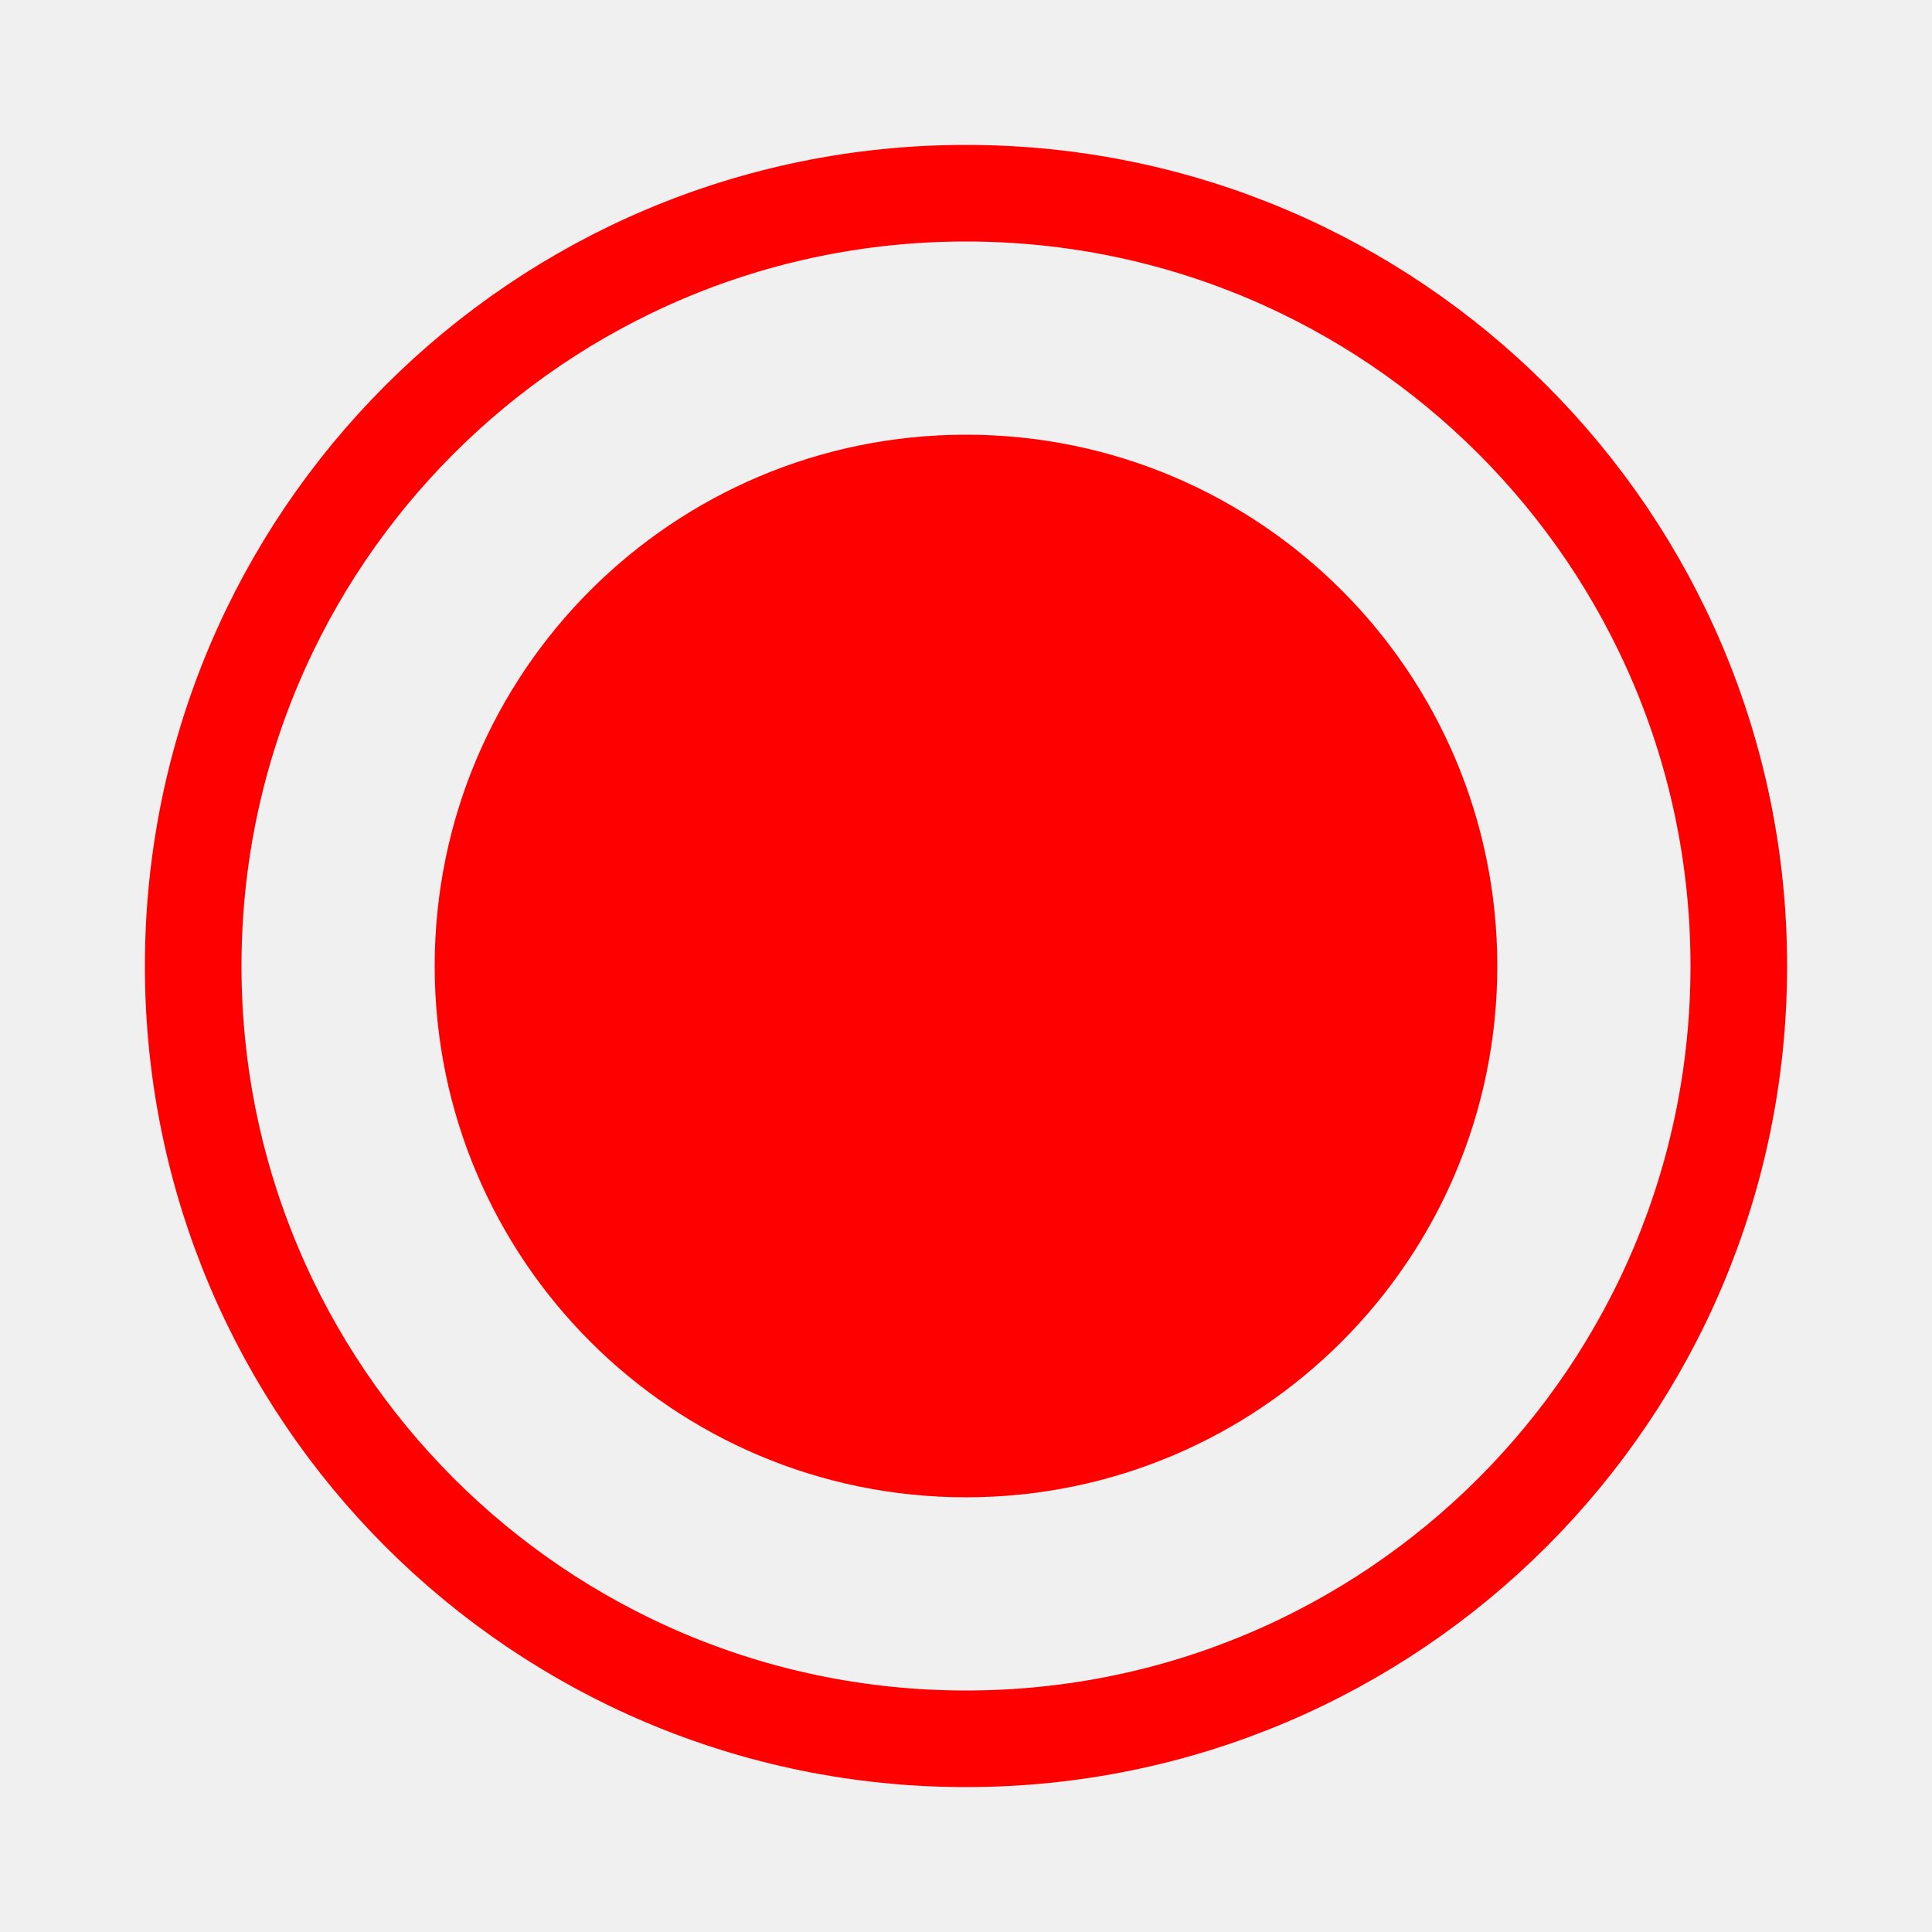
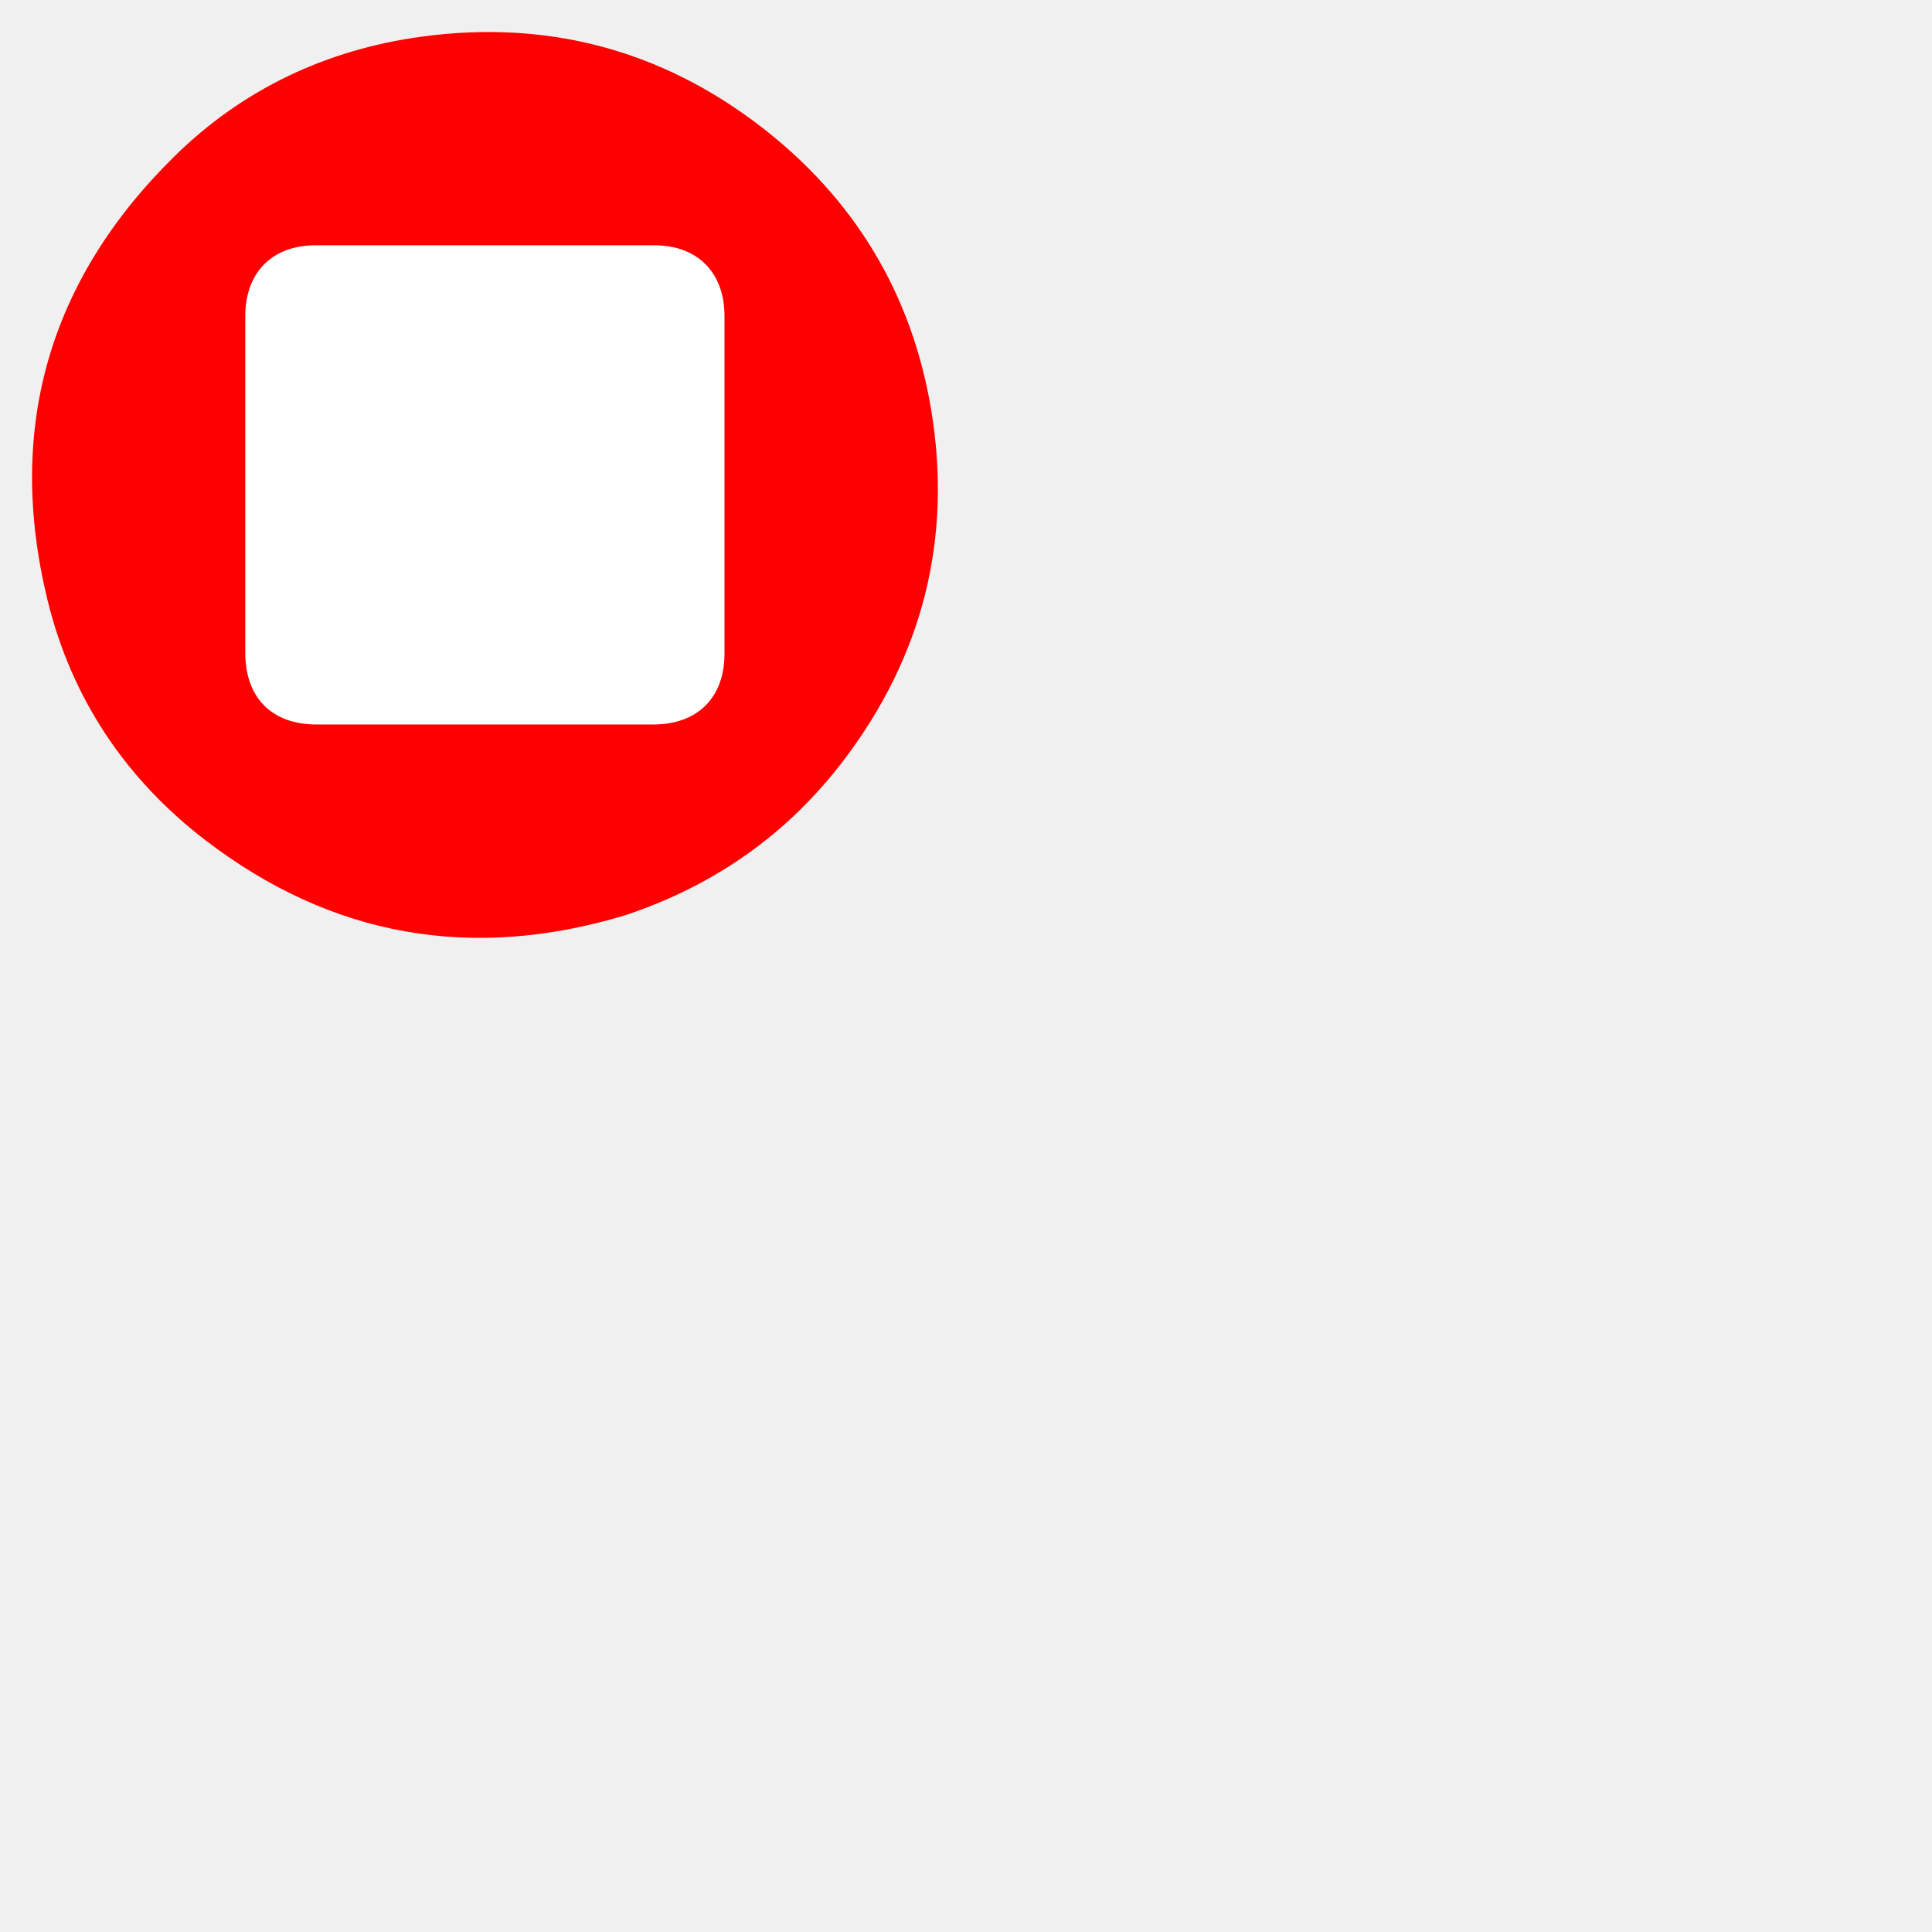
- <svg xmlns="http://www.w3.org/2000/svg" width="20px" height="20px" data-name="Layer 1">
+ <svg xmlns="http://www.w3.org/2000/svg" data-name="Layer 1" version="1.1" id="Layer_1" x="0px" y="0px" width="100%" viewBox="0 0 512 512" enable-background="new 0 0 512 512" xml:space="preserve">
  <defs>
    <style>
-         circle {
-             fill: #FF0000;
-             stroke: #FF0000;
-             stroke-width: 1px;
-             stroke-opacity: 1;
-         }
-         .pulse {
-             fill: #7F40E2;
-             fill-opacity: 0;
-             transform-origin: 50% 50%;
-             animation-duration: 2s;
-             animation-name: pulse;
-             animation-iteration-count: infinite;
-         }
-         @keyframes pulse {
-             from {
-                 stroke-width: 10px;
+             circle {
+                 fill: #FF0000;
+                 stroke: #FF0000;
+                 stroke-width: 1px;
                stroke-opacity: 1;
-                 transform: scale(0.3);
            }
-             to {
-                 stroke-width: 0;
-                 stroke-opacity: 0;
-                 transform: scale(2);
+             .pulse {
+                 fill: #7F40E2;
+                 fill-opacity: 0;
+                 transform-origin: 50% 50%;
+                 animation-duration: 1s;
+                 animation-name: pulse;
+                 animation-iteration-count: infinite;
            }
-         }
-     </style>
+             @keyframes pulse {
+                 from {
+                     stroke-width: 100px;
+                     stroke-opacity: 1;
+                     transform: scale(1);
+                 }
+                 to {
+                     stroke-width: 0px;
+                     stroke-opacity: 0;
+                     transform: scale(0);
+                 }
+             }
+         </style>
  </defs>
-   <circle cx="50%" cy="50%" r="5px" />
-   <circle class="pulse" cx="50%" cy="50%" r="8px" />
+   <g transform="scale(0.5)" transform-origin="center center">
+     <path fill="#FE0000" opacity="1" stroke="none" d="M331.138,485.17              C250.145,509.565 175.935,496.608 109.123,445.52              C66.477,412.911 37.779,369.935 25.11,317.746              C3.111,227.12 25.96,148.3 92.387,82.93              C128.717,47.179 173.177,26.235 223.619,19.407              C289.769,10.451 350.048,26.208 403.042,66.915              C452.686,105.049 483.303,155.519 493.545,217.265              C504.848,285.41 489.098,347.61 447.354,402.703              C417.466,442.149 378.551,469.448 331.138,485.17 z" />
+     <path fill="#FFFFFF" opacity="1" stroke="none" d="M130.001,257              C130.001,226.837 129.994,197.173 130.003,167.51              C130.011,144.379 144.276,130.009 167.26,130.005              C227.087,129.994 286.914,129.994 346.74,130.005              C369.711,130.009 383.993,144.392 383.996,167.508              C384.004,227.168 384.004,286.828 383.996,346.488              C383.993,369.795 369.695,383.995 346.242,383.997              C286.748,384.003 227.255,384.003 167.762,383.997              C144.091,383.995 130.006,369.813 130.002,345.99              C129.998,316.493 130.001,286.997 130.001,257 z" />
+   </g>
+   <circle class="pulse" cx="50%" cy="50%" r="100%" />
</svg>
